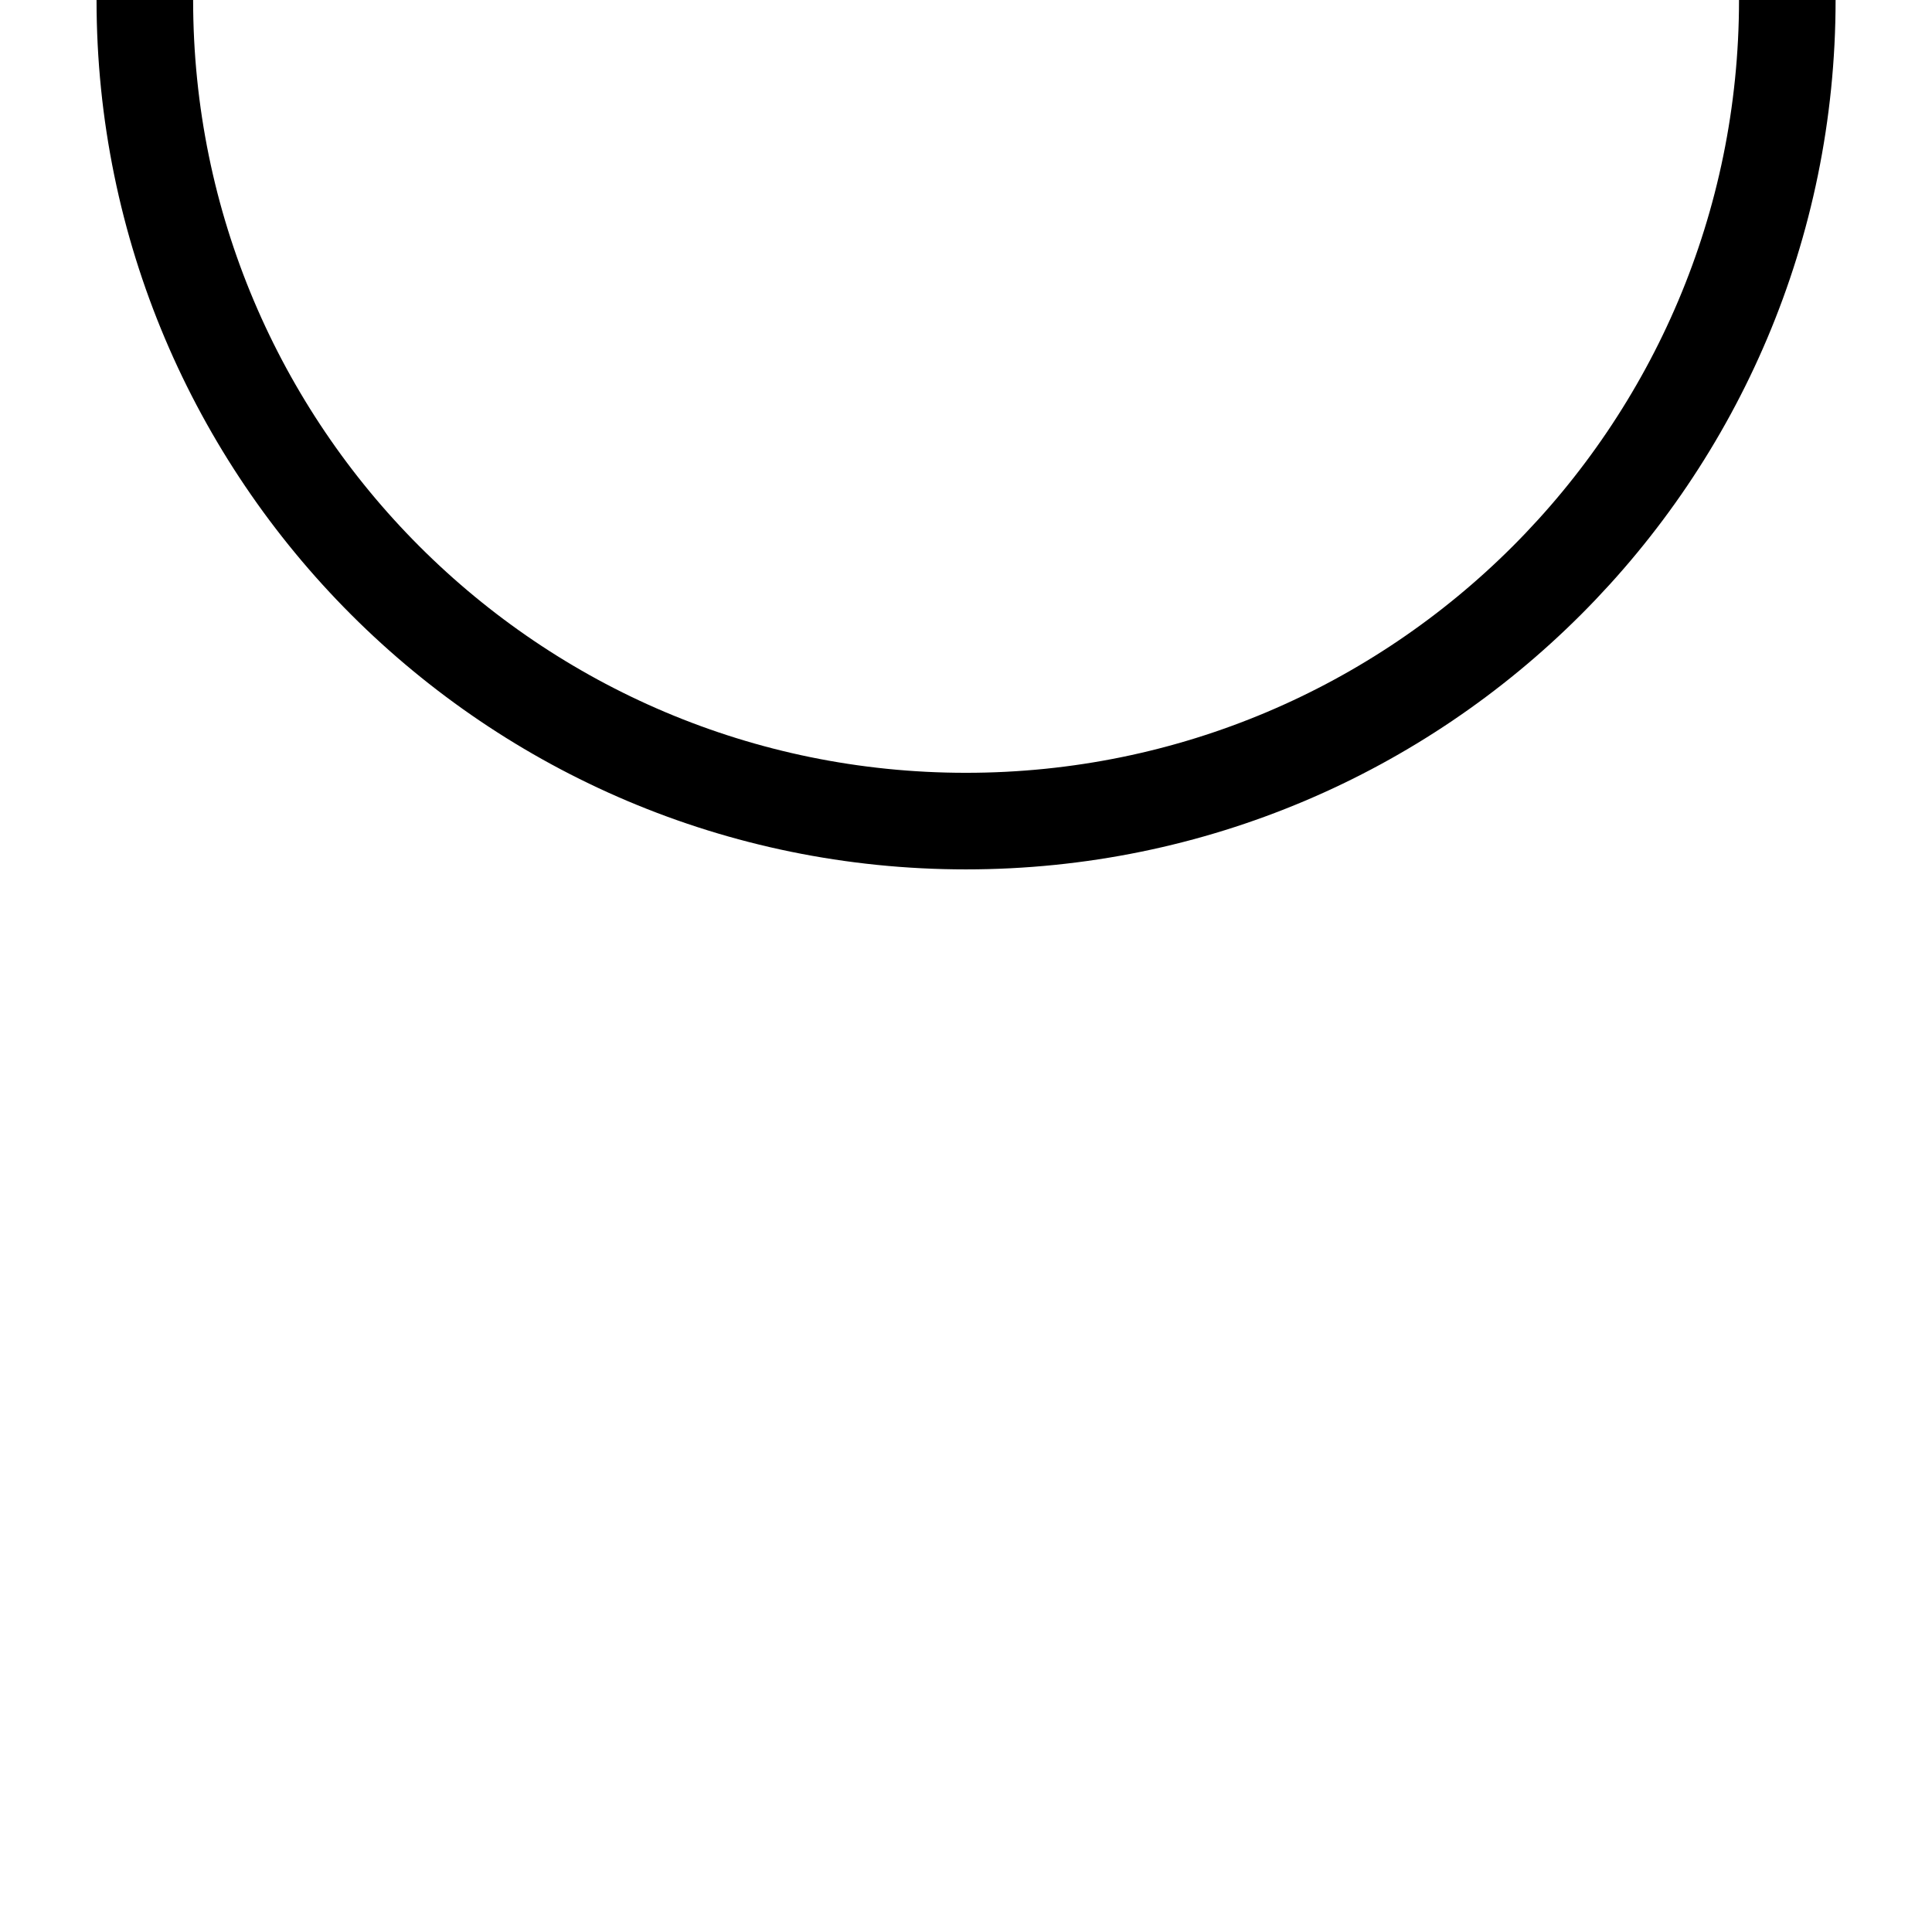
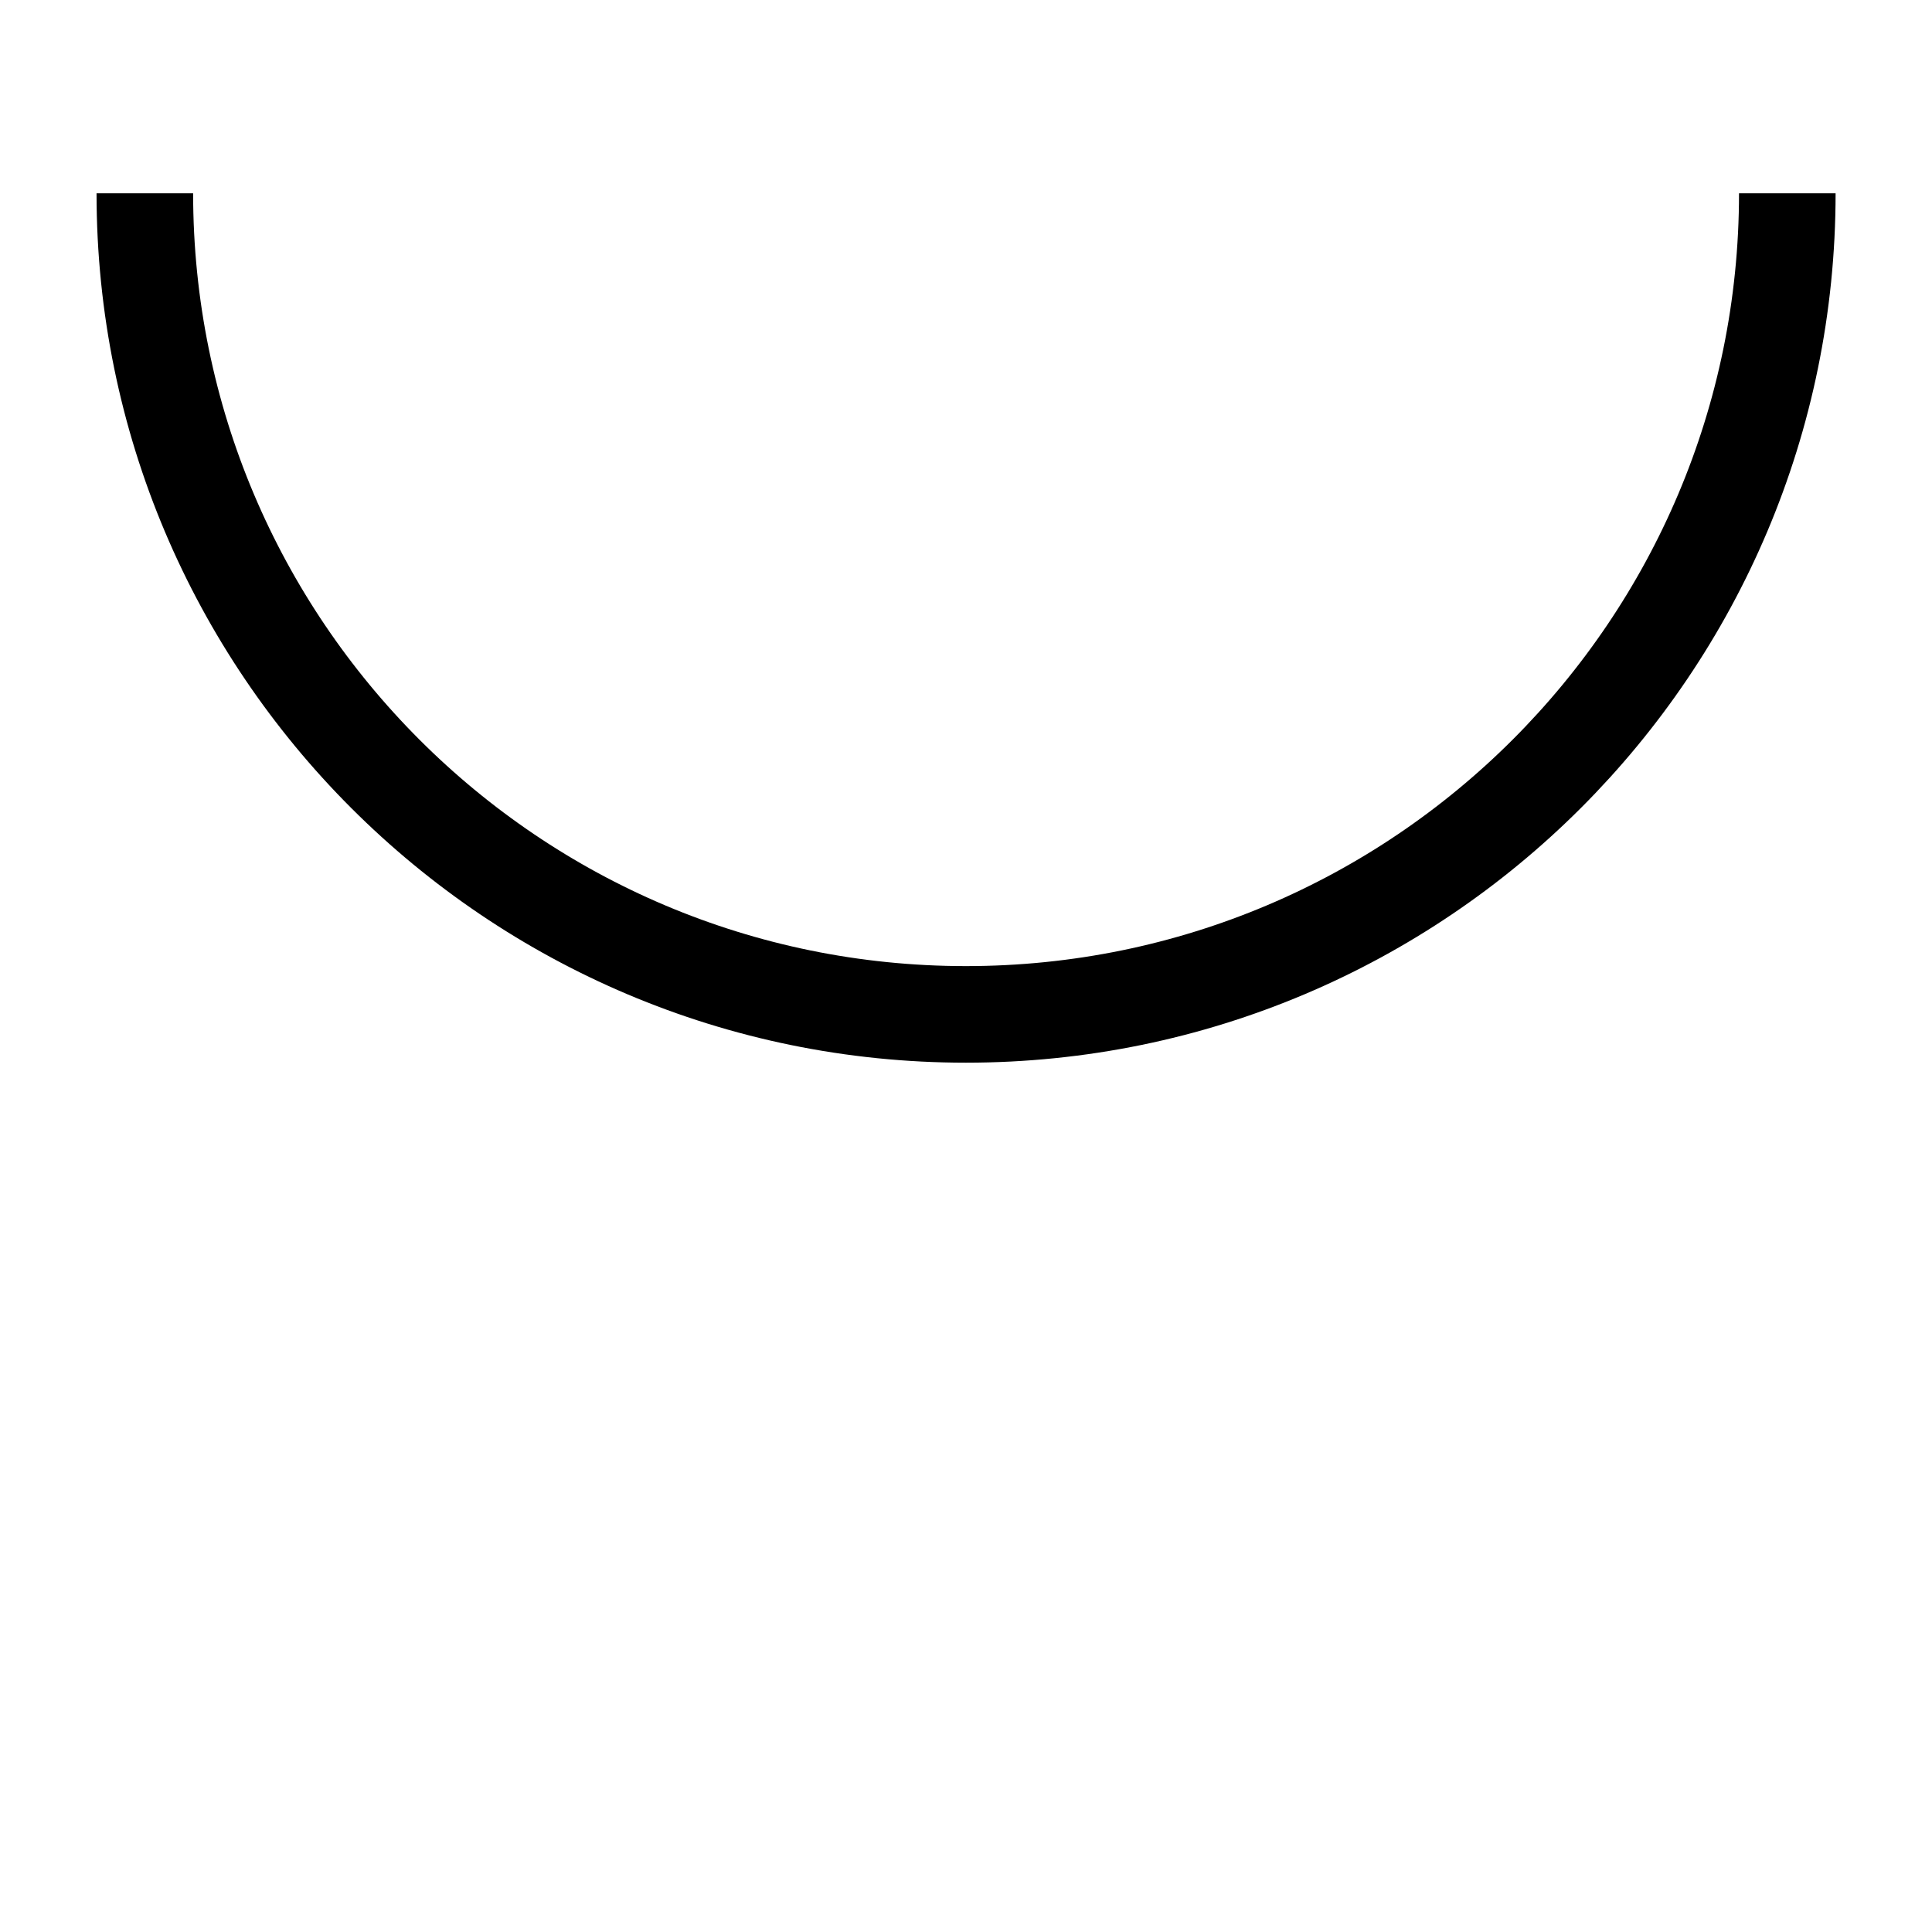
<svg xmlns="http://www.w3.org/2000/svg" width="28.346pt" height="28.346pt" viewBox="0 0 28.346 28.346" version="1.1">
  <g id="surface1">
-     <path style="fill:none;stroke-width:1.417;stroke-linecap:butt;stroke-linejoin:miter;stroke:rgb(0%,0%,0%);stroke-opacity:1;stroke-miterlimit:10;" d="M 2.125 28.346 C 2.125 21.694 7.52 16.299 14.172 16.299 C 20.828 16.299 26.223 21.694 26.223 28.346 " transform="matrix(1,0,0,-1,0,28.346)" />
+     <path style="fill:none;stroke-width:1.417;stroke-linecap:butt;stroke-linejoin:miter;stroke:rgb(0%,0%,0%);stroke-opacity:1;stroke-miterlimit:10;" d="M 2.125 25.51 C 2.125 18.858 7.52 13.463 14.172 13.463 C 20.828 13.463 26.223 18.858 26.223 25.51 " transform="matrix(1,0,0,-1,0,28.346)" />
  </g>
</svg>
